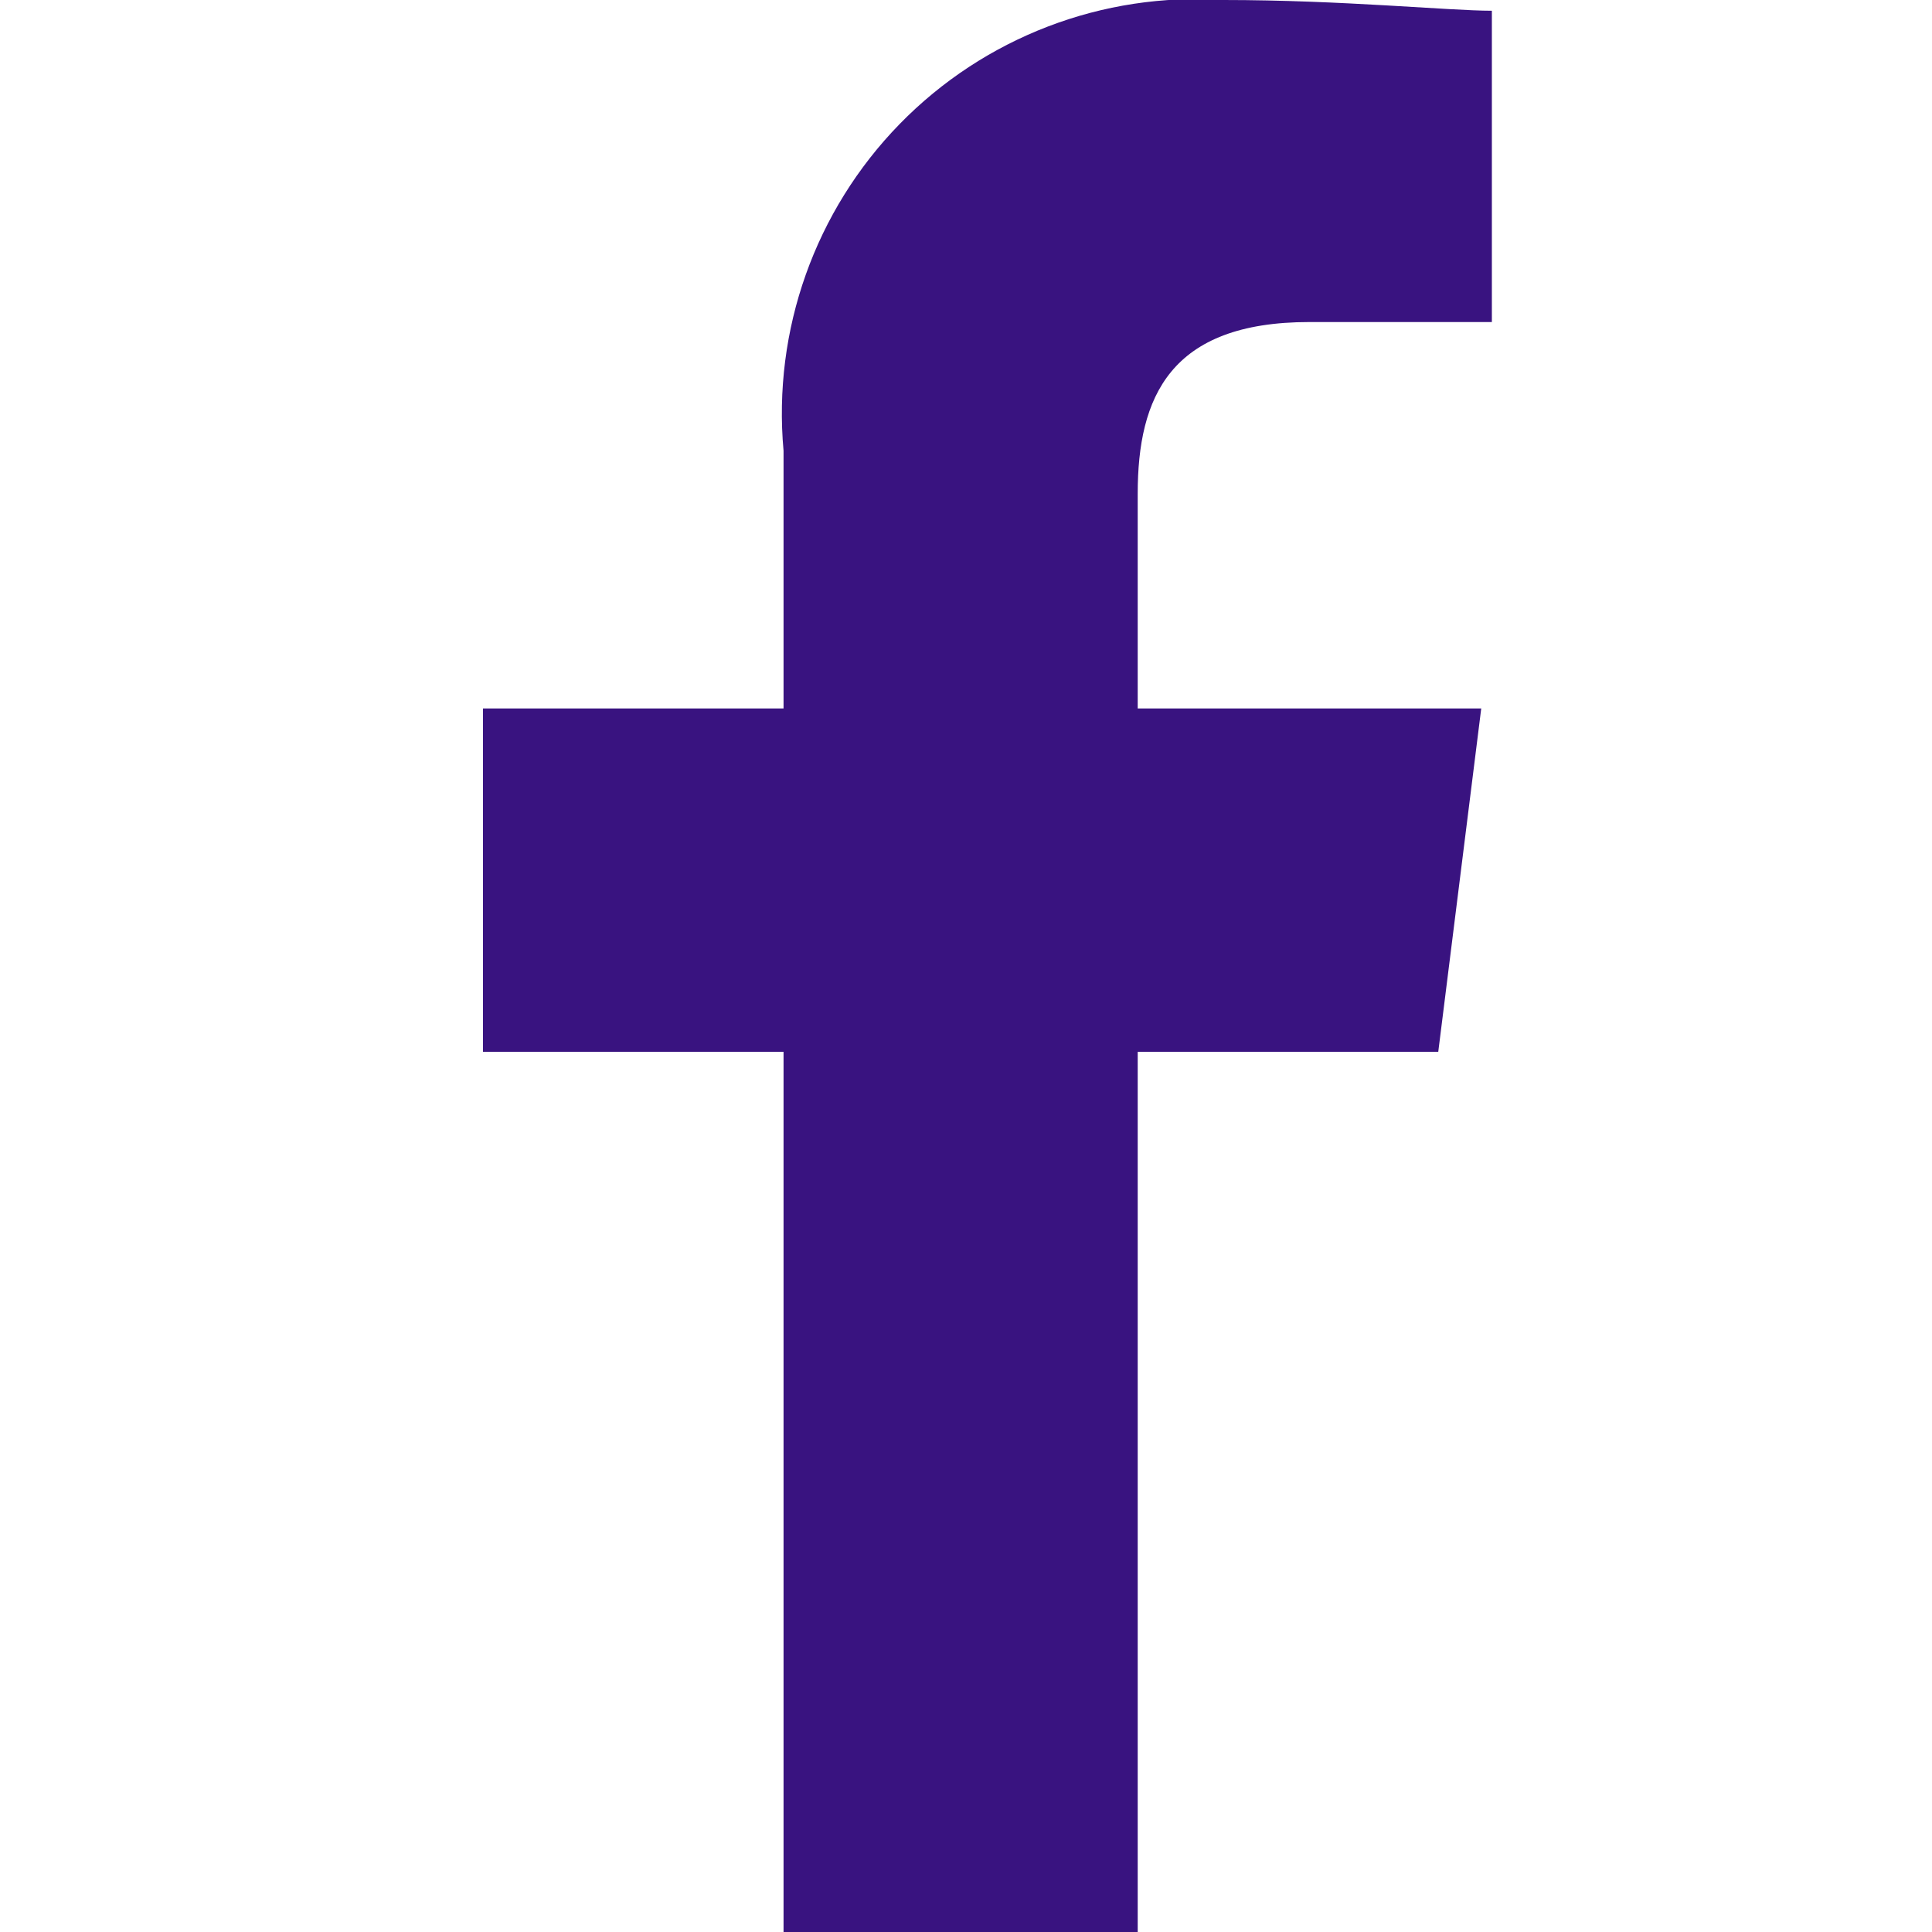
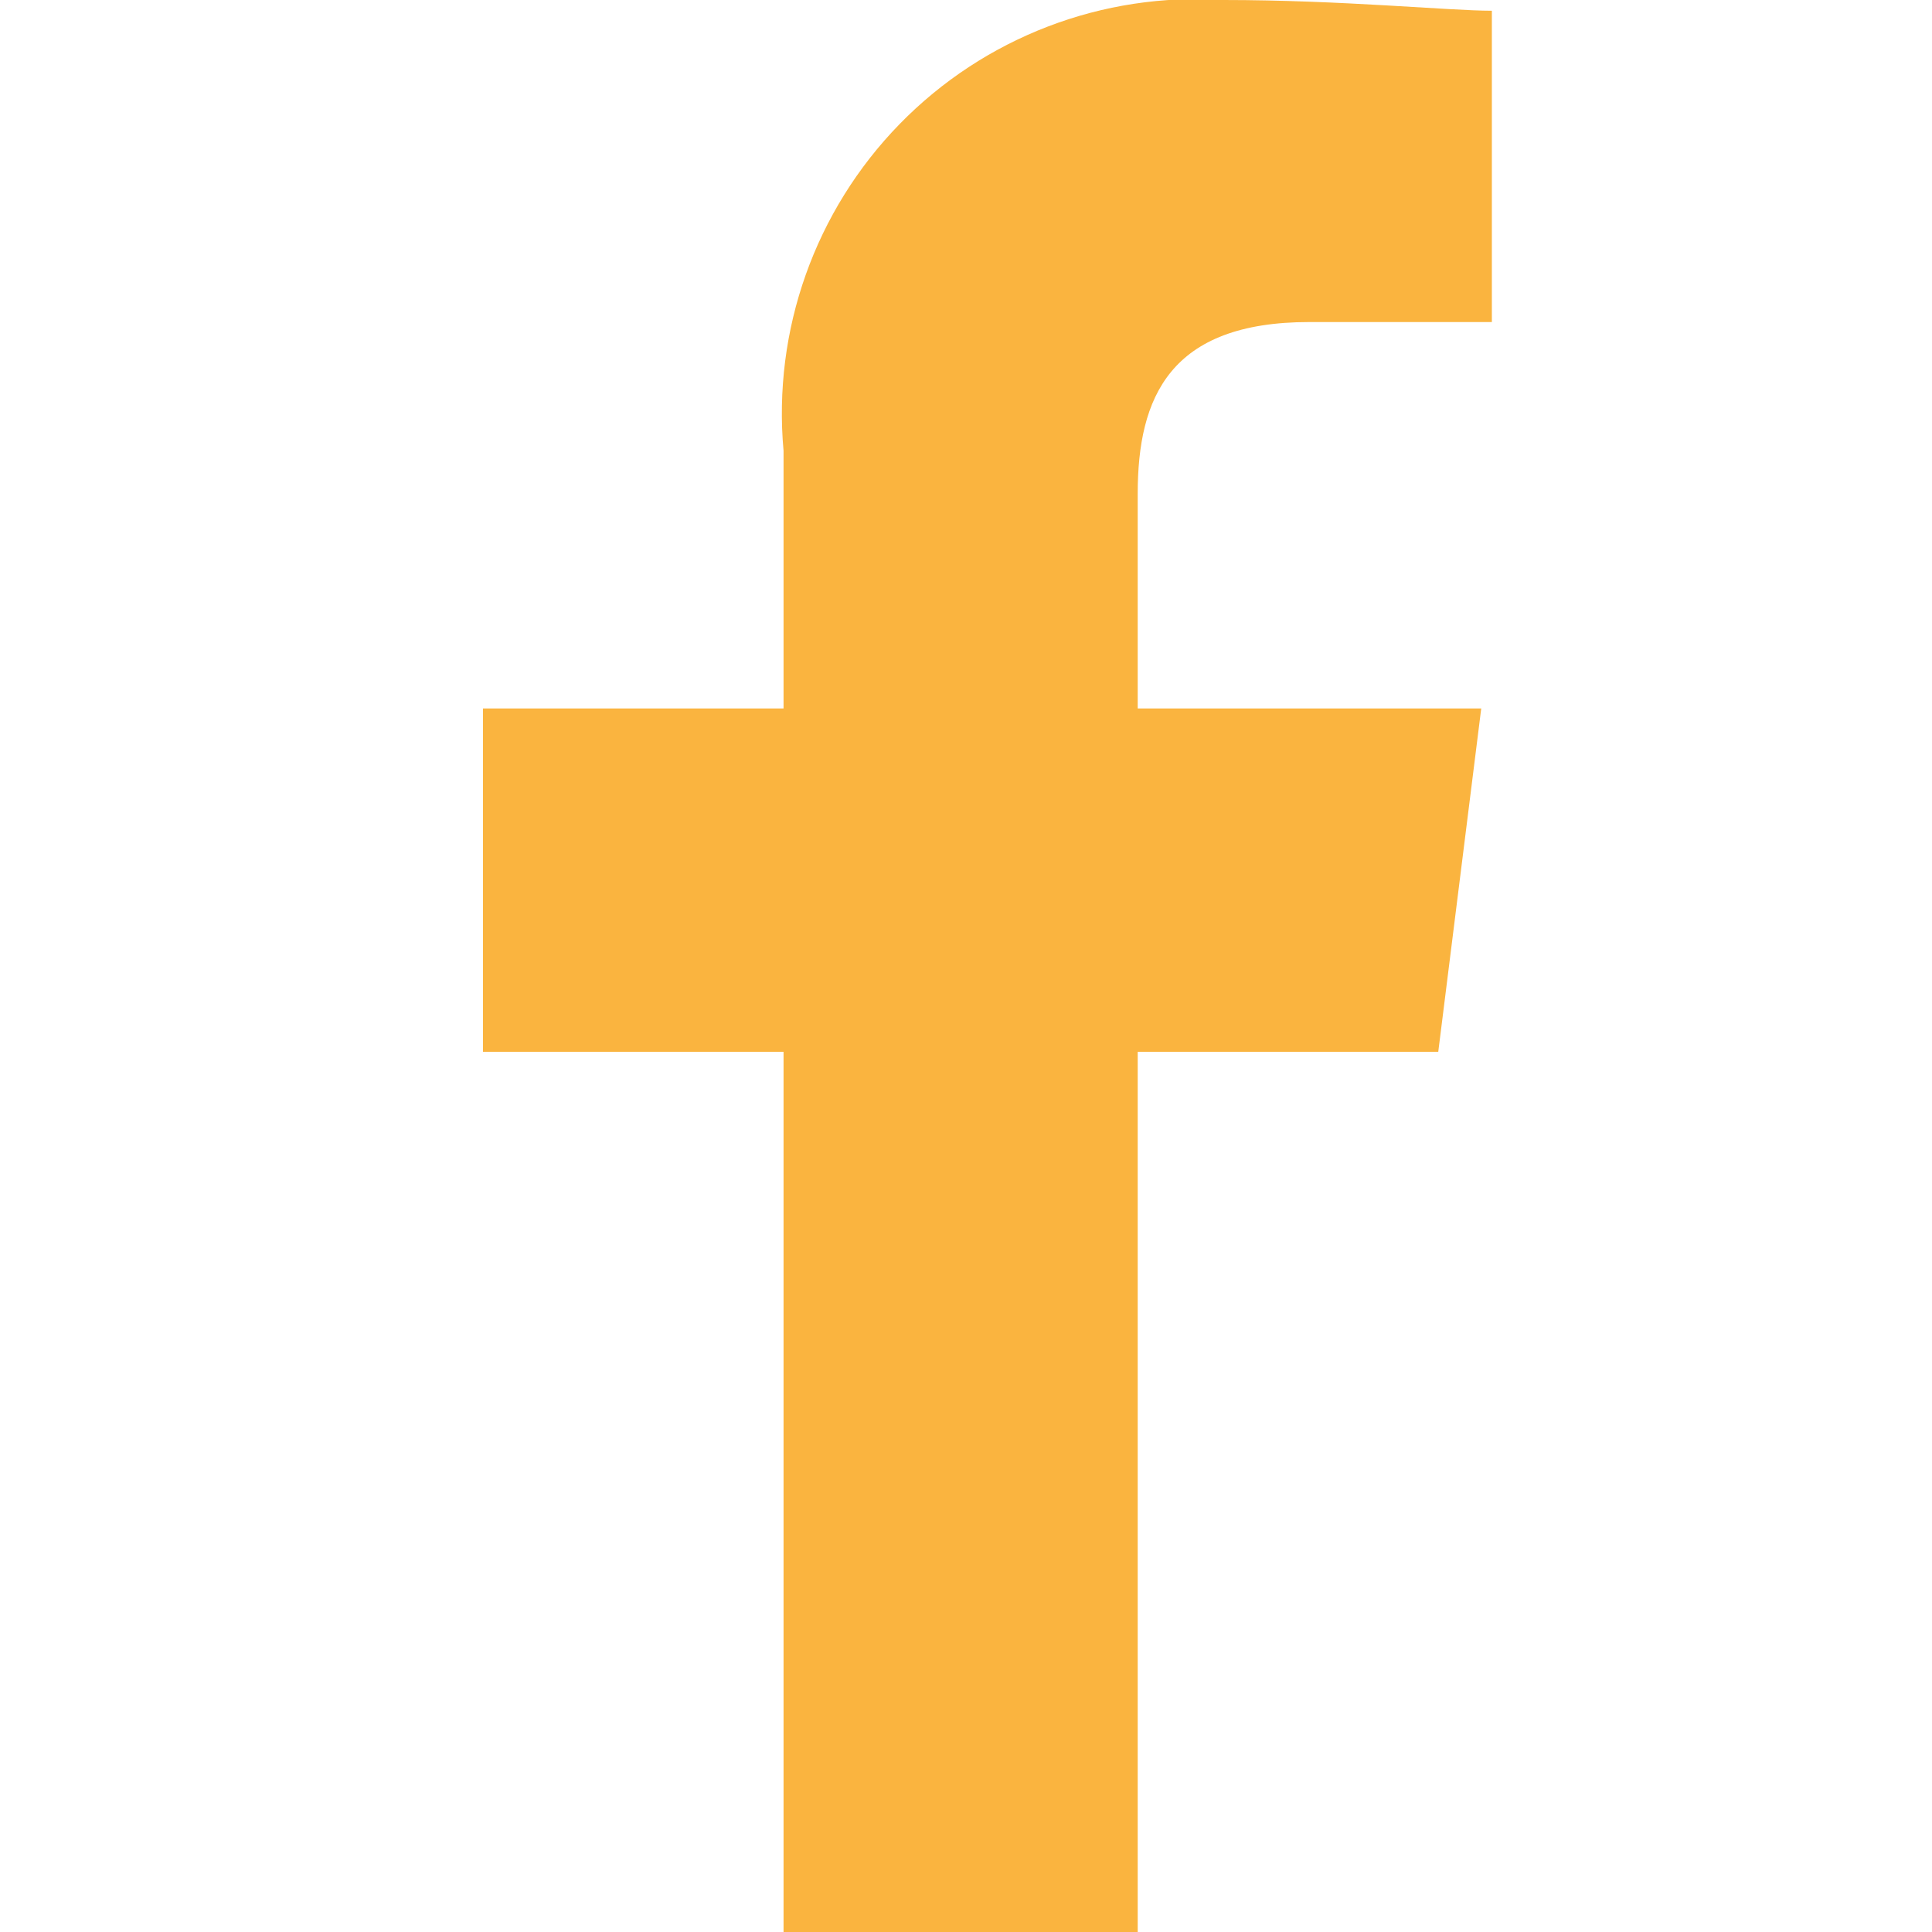
<svg xmlns="http://www.w3.org/2000/svg" id="Component_1" data-name="Component 1" width="16" height="16" viewBox="0 0 16 16">
  <rect id="Rectangle_1458" data-name="Rectangle 1458" width="16" height="16" fill="none" />
-   <path id="Path_1" data-name="Path 1" d="M85.422,16V8.711h2.489l.356-2.844H85.422V4.089c0-.8.267-1.422,1.422-1.422h1.511V.089C88,.089,87.111,0,86.133,0a3.431,3.431,0,0,0-3.644,3.733V5.867H80V8.711h2.489V16Z" transform="translate(-76)" fill="#391380" fill-rule="evenodd" />
+   <path id="Path_1" data-name="Path 1" d="M85.422,16V8.711h2.489l.356-2.844H85.422V4.089c0-.8.267-1.422,1.422-1.422h1.511V.089C88,.089,87.111,0,86.133,0a3.431,3.431,0,0,0-3.644,3.733V5.867H80V8.711h2.489V16Z" transform="translate(-76)" fill="#fab43f" fill-rule="evenodd" />
</svg>
